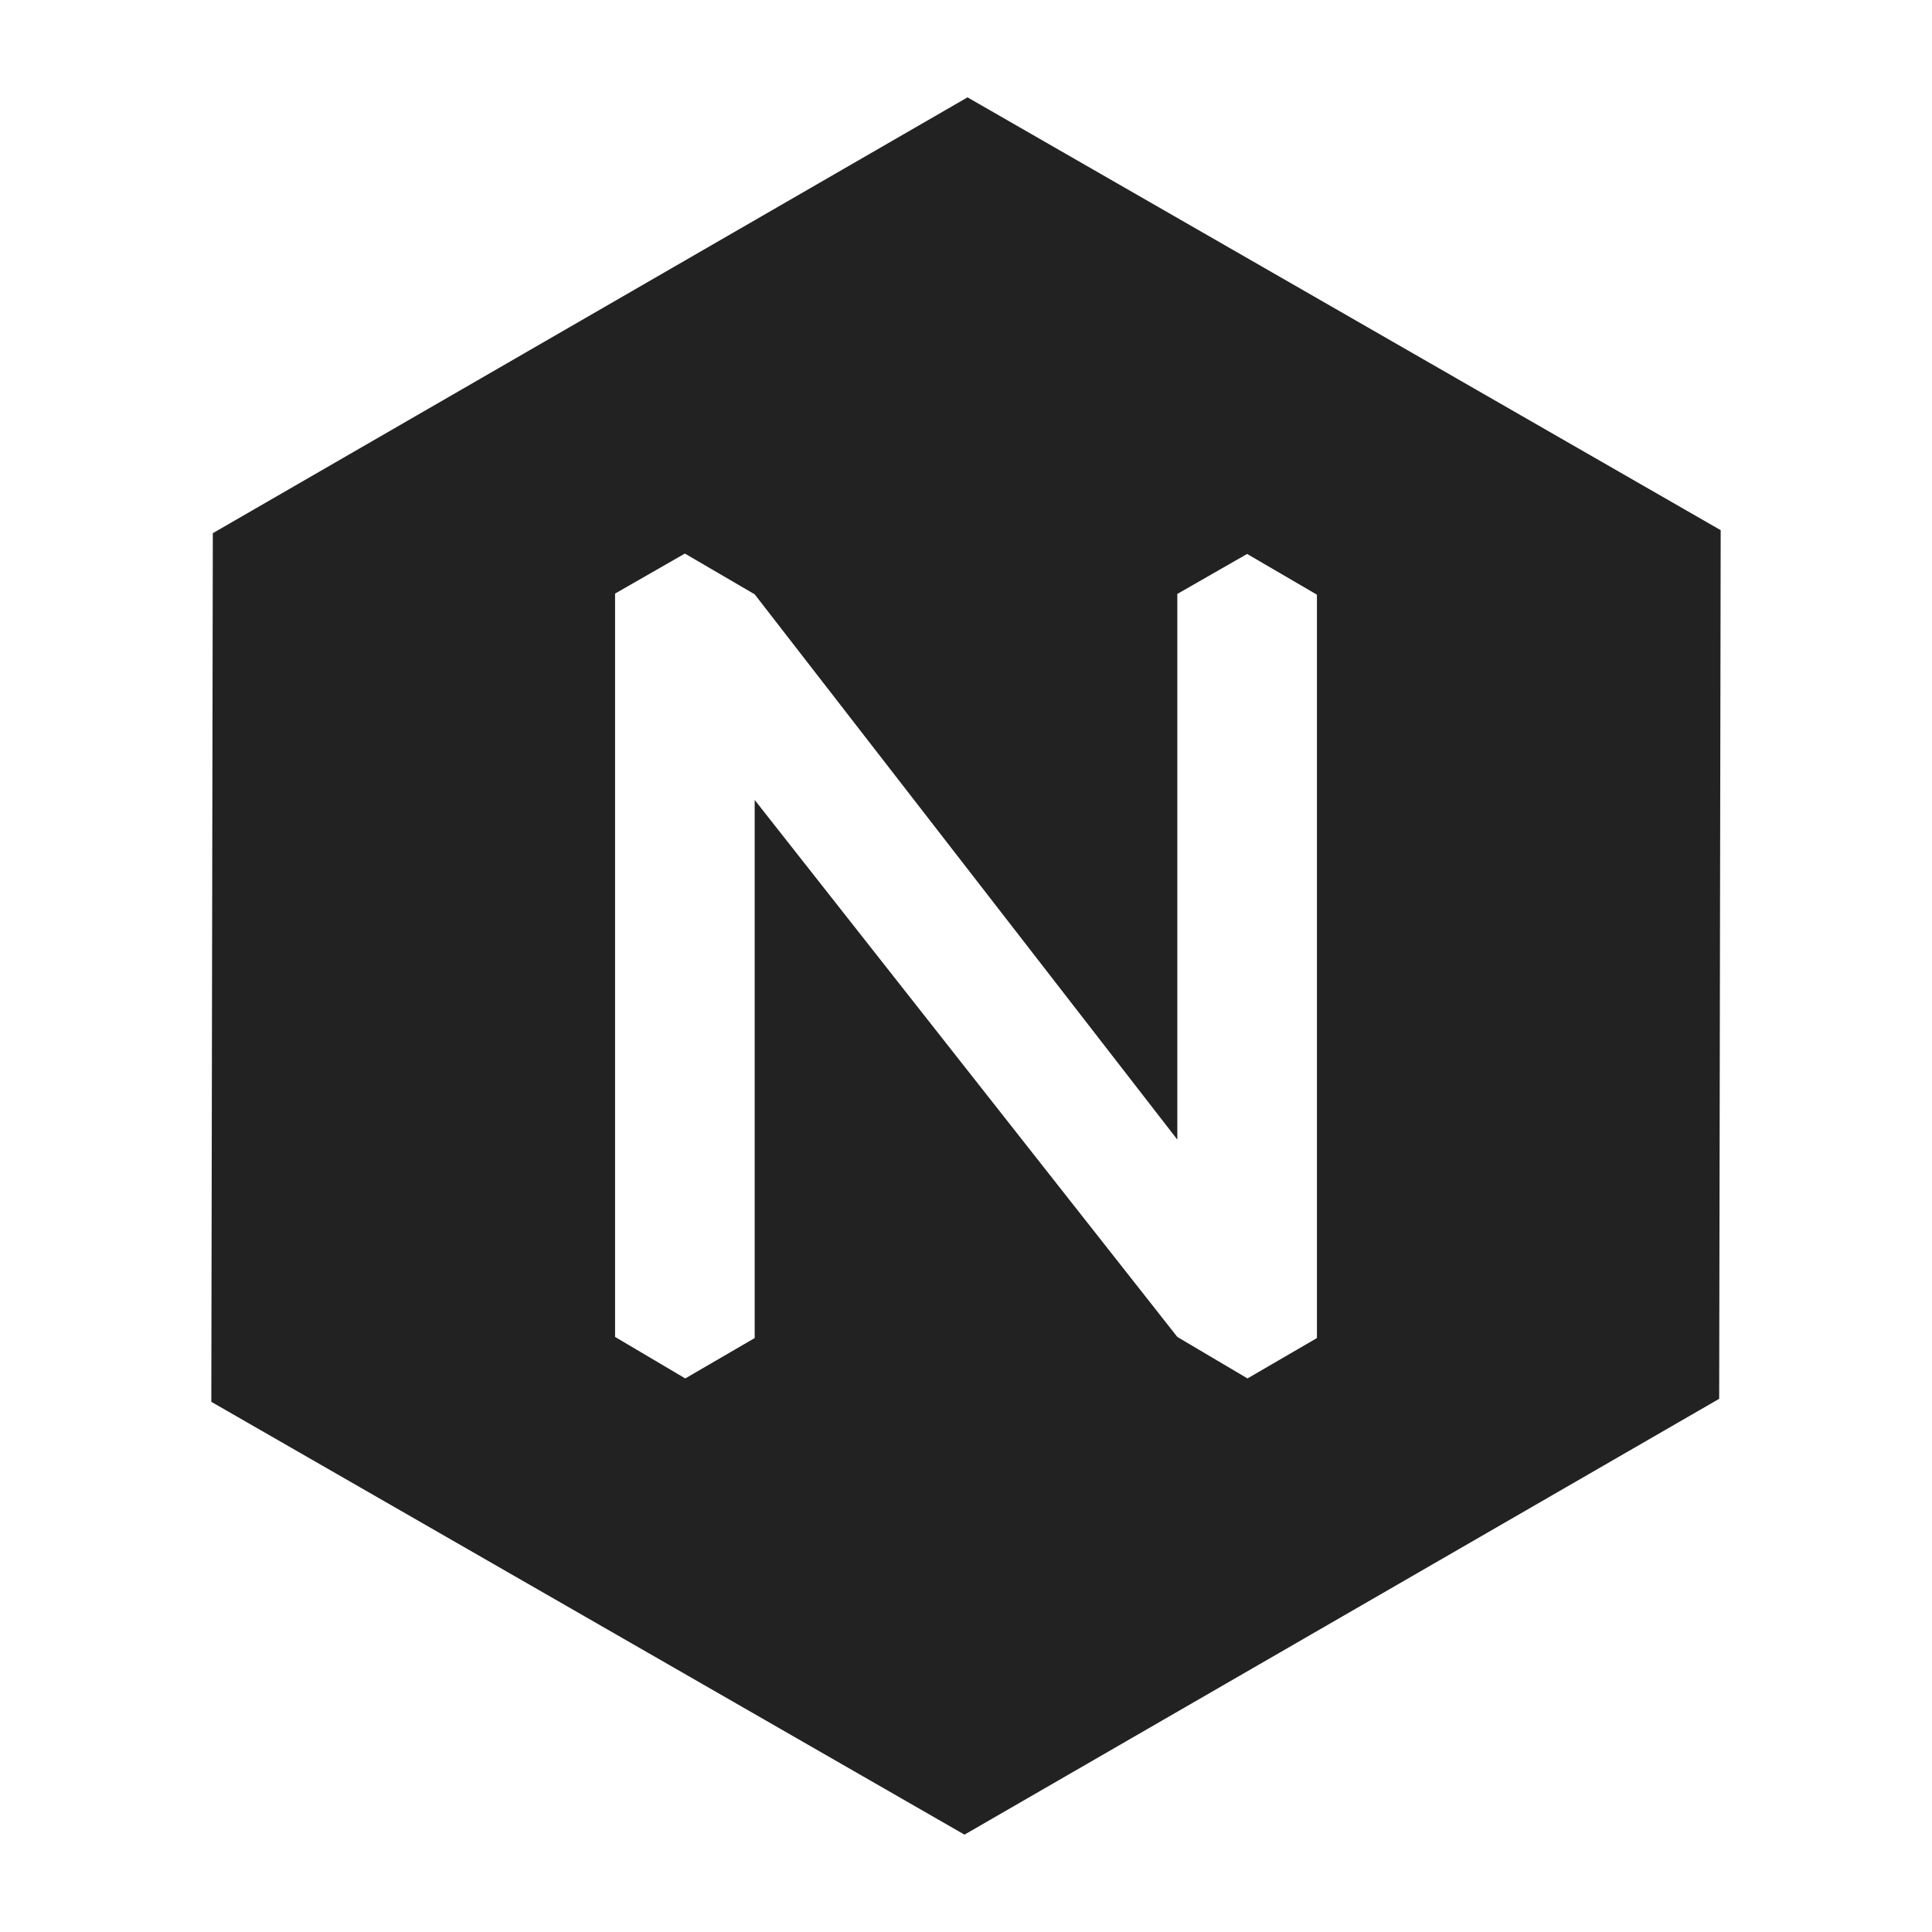
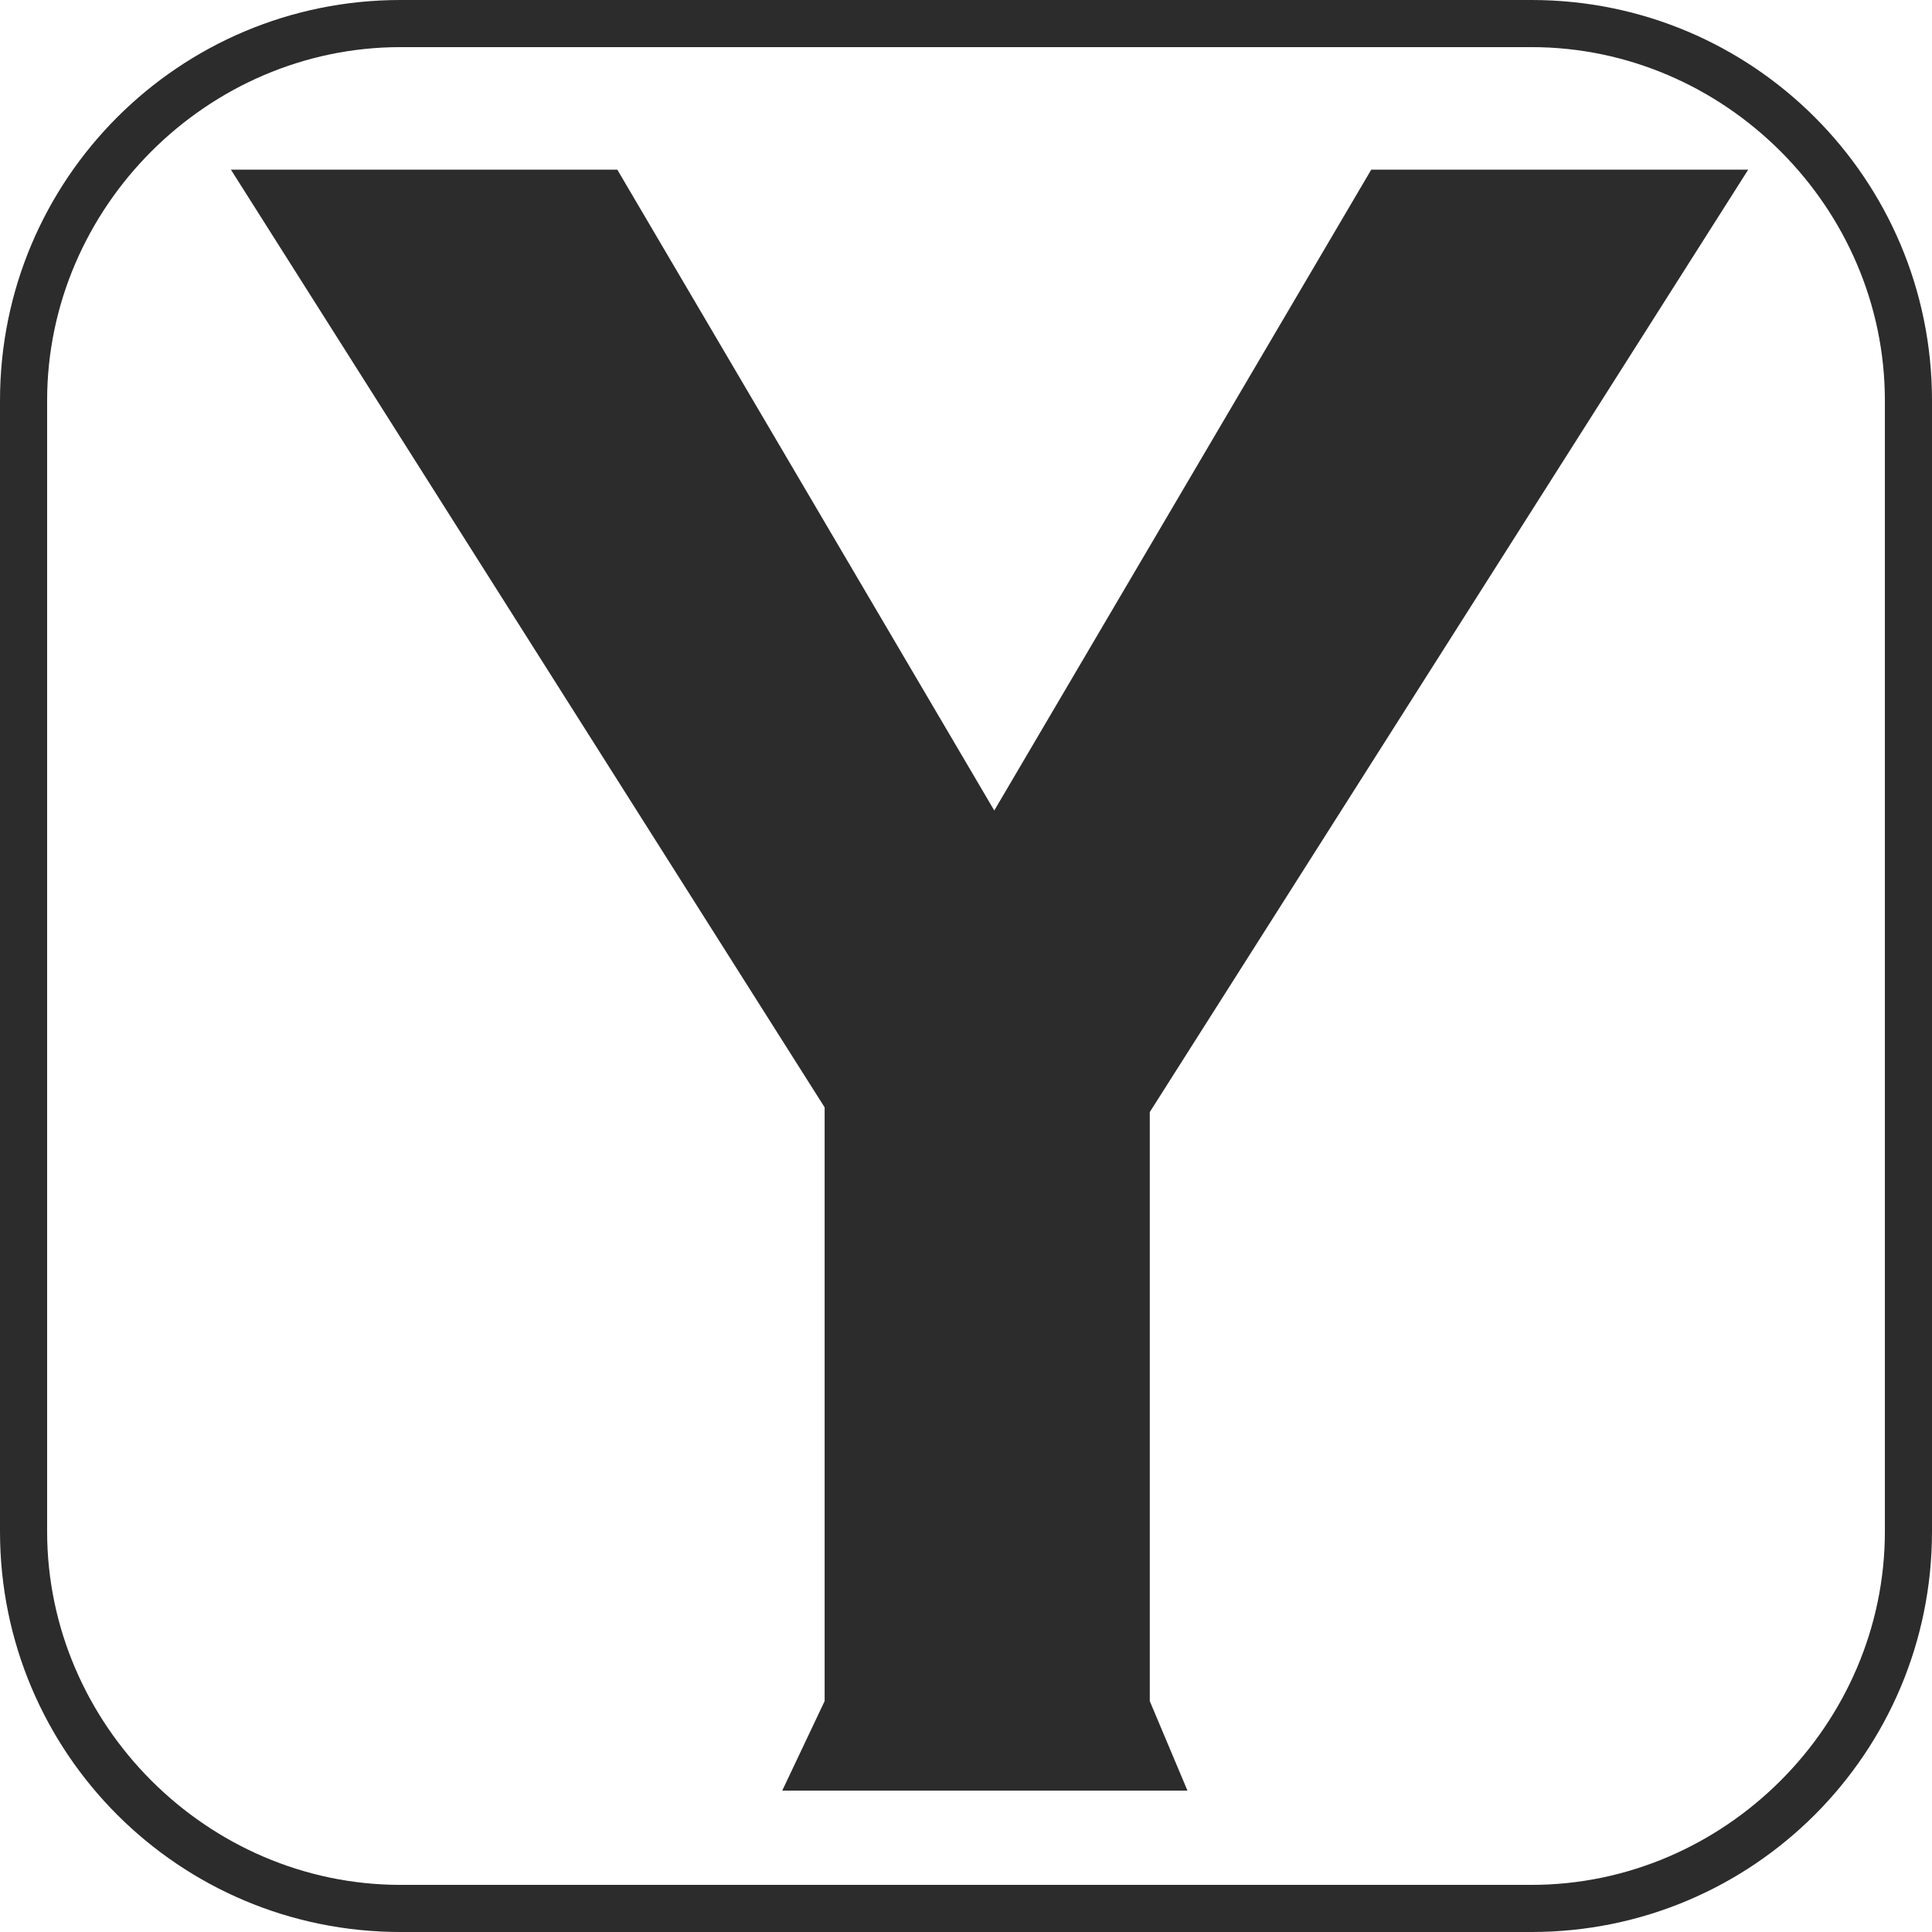
- <svg xmlns="http://www.w3.org/2000/svg" xml:space="preserve" enable-background="new 0 0 512 512" viewBox="0 0 512 512" height="512px" width="512px" y="0px" x="0px" id="NexT" version="1.1">
-   <defs id="defs3388" />
-   <path style="fill:#222222;fill-opacity:1" id="path3384" d="M 256.4,25.8 56.4,141.3 56,371.5 255.6,486.2 455.6,370.7 456,140.5 Z m 92.6,328.8 -18.4,10.7 -18.6,-11 0,0 -112,-142.3 0,142.6 -18.4,10.7 -18.6,-11 0,-197 18.5,-10.6 18.5,10.8 0,0 112,144.5 0,-144.6 18.5,-10.6 18.5,10.8 z" />
+ <svg xmlns="http://www.w3.org/2000/svg" t="1544941313766" class="icon" style="" viewBox="0 0 1024 1024" version="1.1" p-id="12608" width="200" height="200">
+   <defs>
+     <style type="text/css" />
+   </defs>
+   <path d="M811.707 1024h-599.415C94.907 1024 0 929.093 0 811.707v-599.415C0 94.907 94.907 0 212.293 0h599.415C929.093 0 1024 94.907 1024 212.293v599.415c0 117.385-94.907 212.293-212.293 212.293zM212.293 24.976C109.893 24.976 24.976 109.893 24.976 212.293v599.415C24.976 914.107 109.893 999.024 212.293 999.024h599.415c102.4 0 187.317-84.917 187.317-187.317v-599.415C999.024 109.893 914.107 24.976 811.707 24.976h-599.415z" p-id="12609" fill="#2c2c2c" />
+   <path d="M414.595 949.073l22.478-47.454V586.927L122.38 89.912h204.8l199.805 339.668 199.805-339.668h199.805l-317.19 499.512v312.195l19.98 47.454H474.537z" p-id="12610" fill="#2c2c2c" />
</svg>
